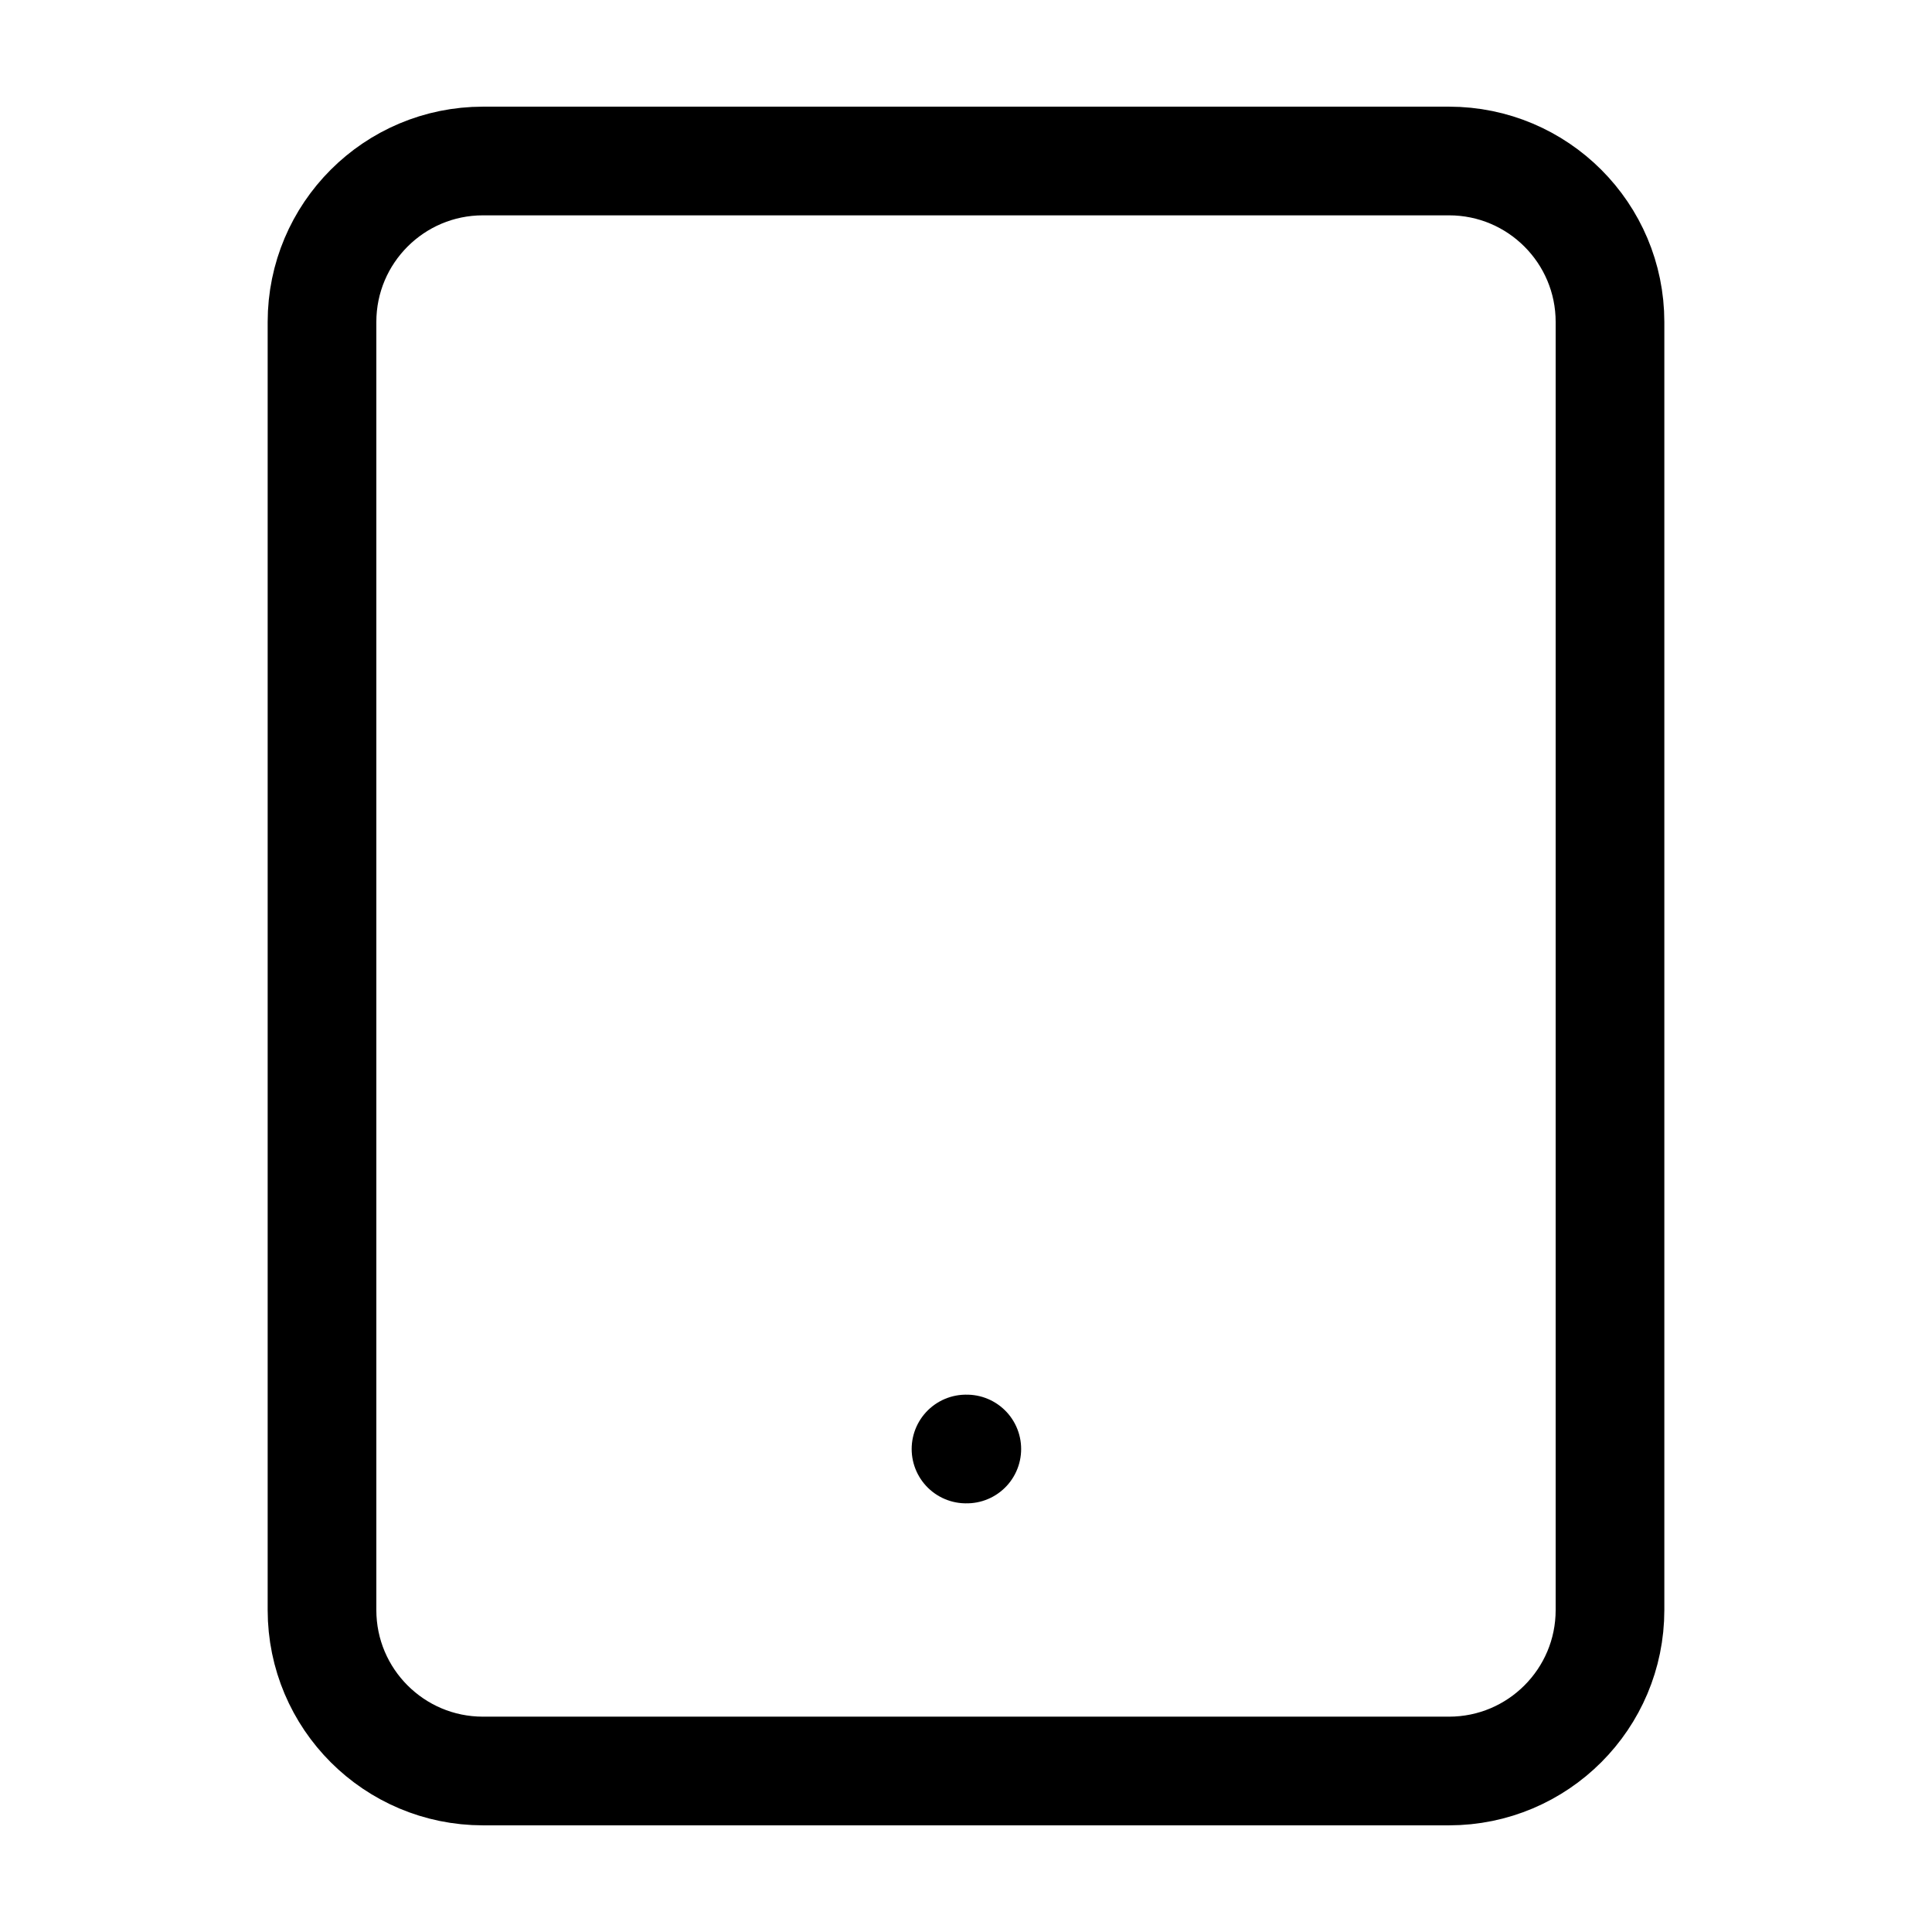
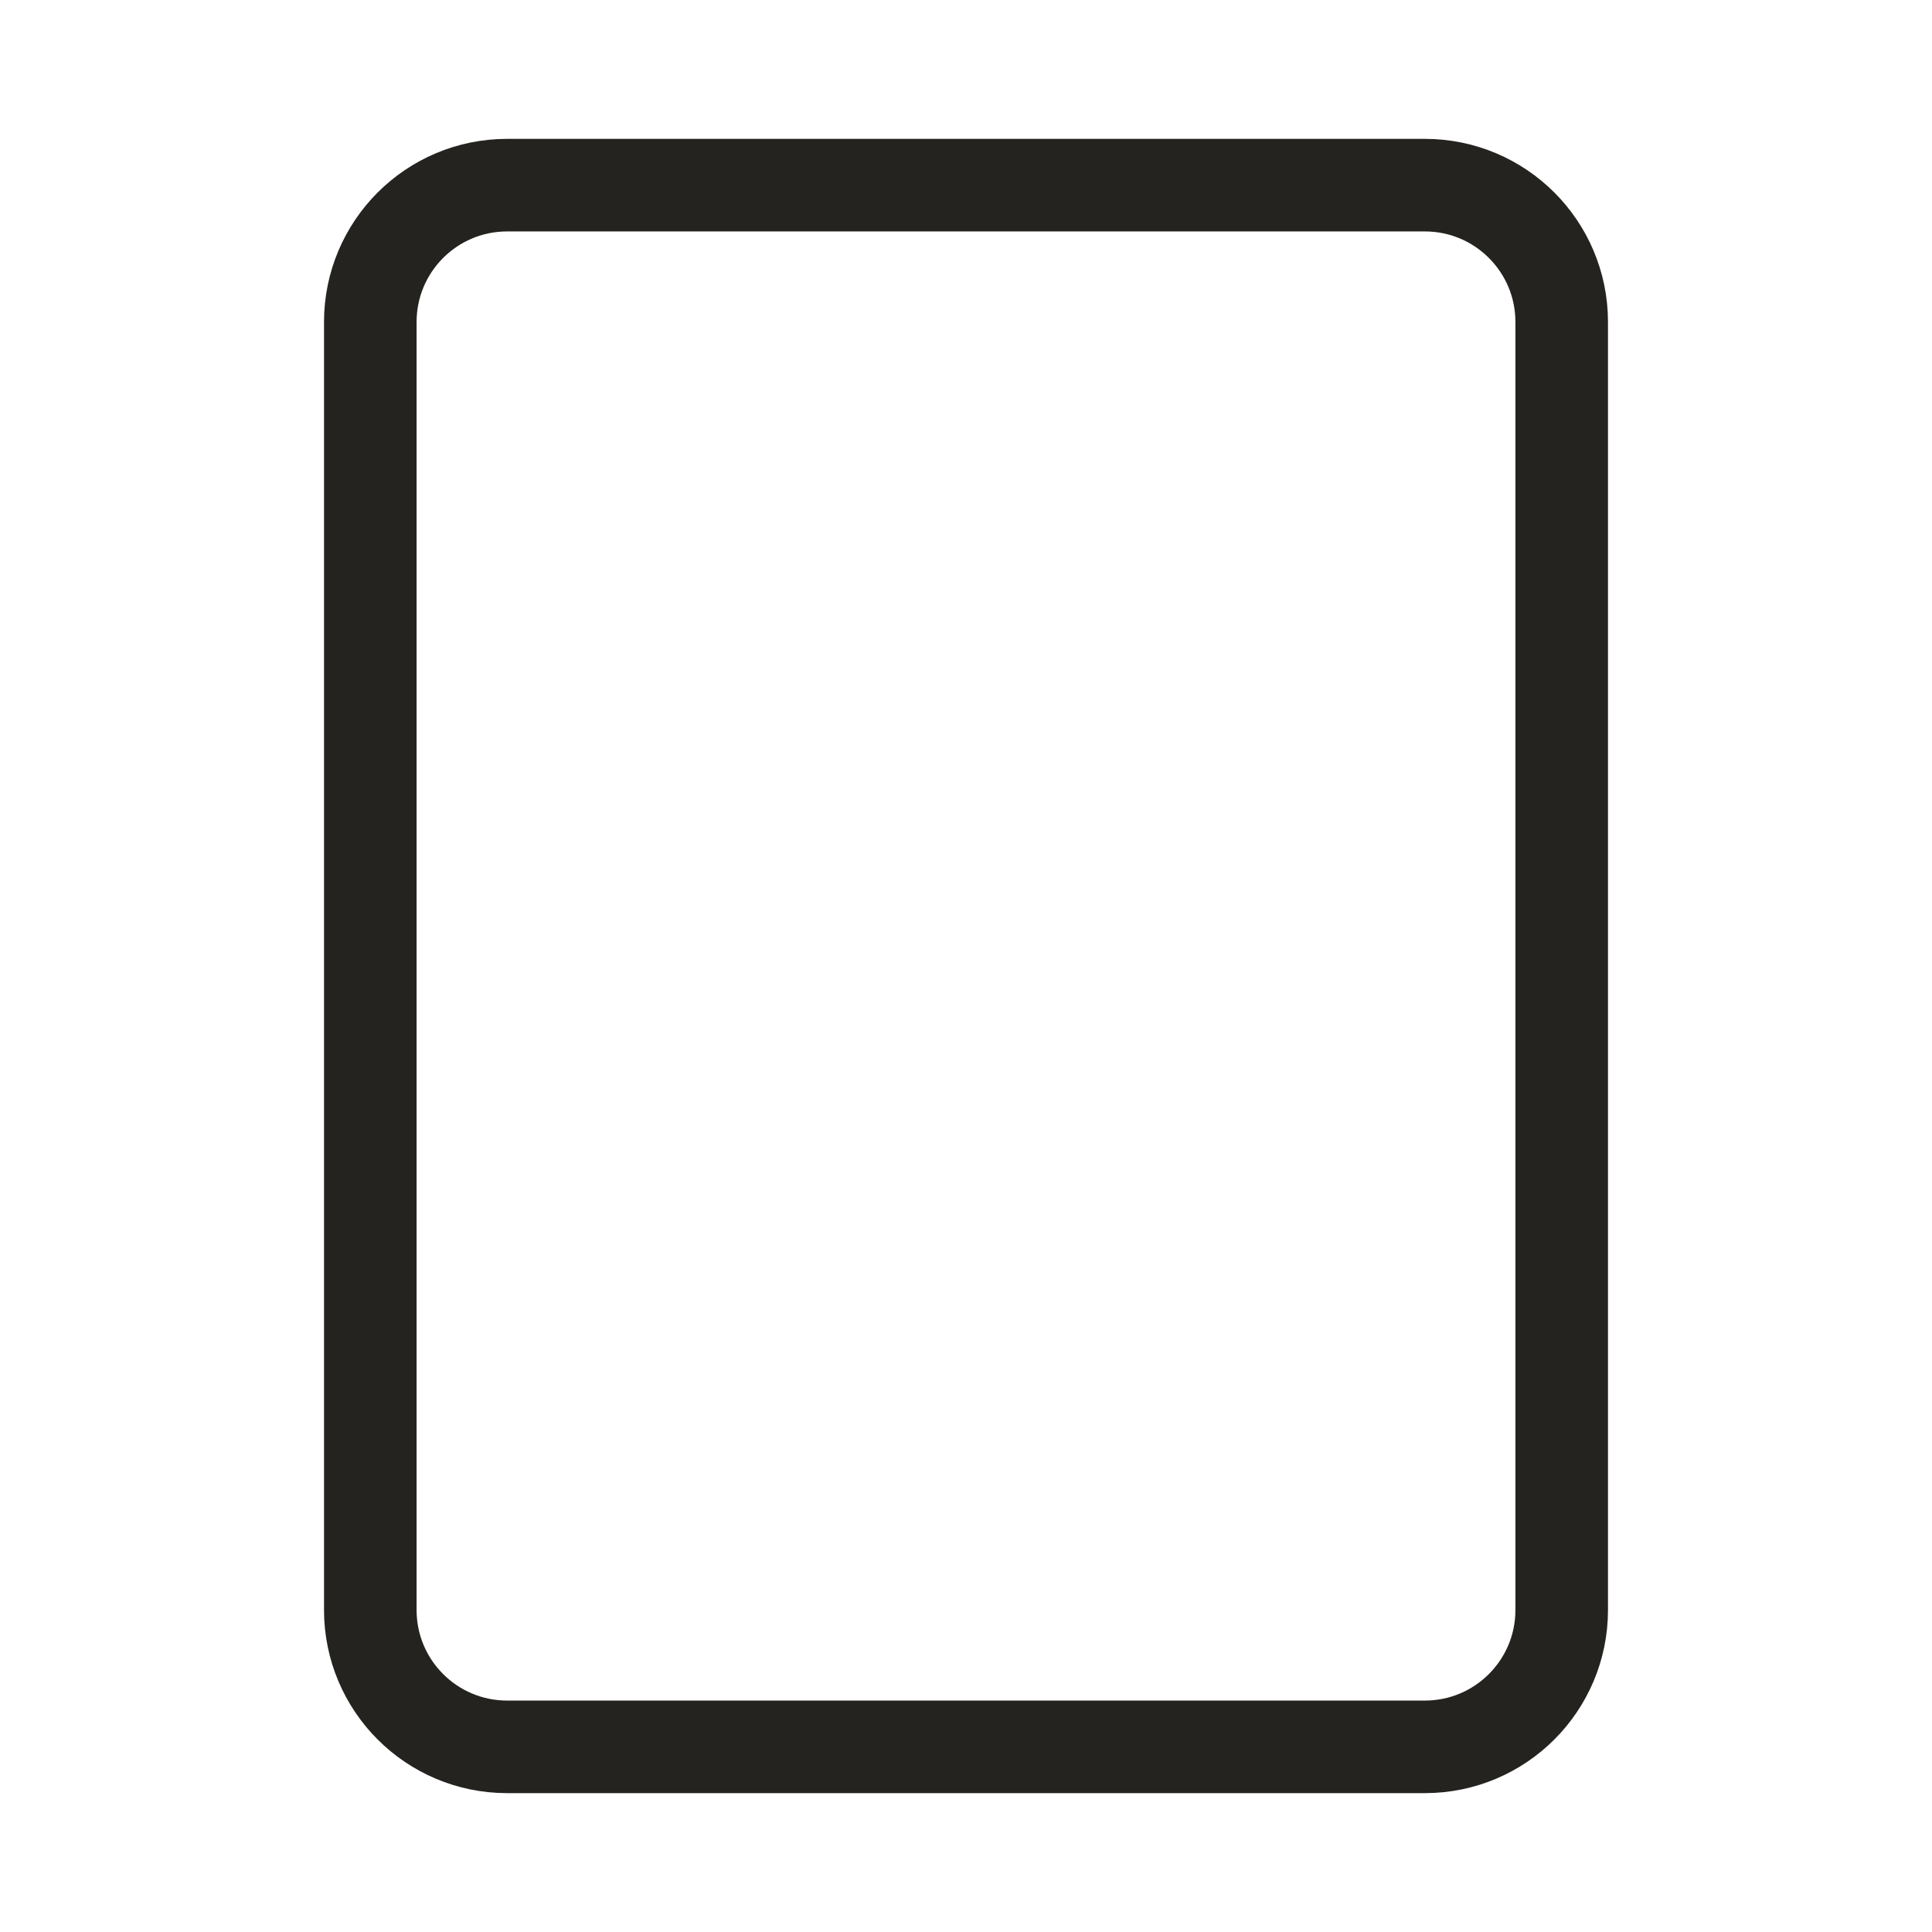
- <svg xmlns="http://www.w3.org/2000/svg" width="24" height="24" viewBox="0 0 24 24">
-   <g fill="none" stroke="currentColor" stroke-linecap="round" stroke-linejoin="round" stroke-width="1.35">
-     <rect width="16" height="20" x="4" y="2" rx="2" ry="2" />
-     <path d="M12 18h.01" />
+ <svg xmlns="http://www.w3.org/2000/svg" width="24" height="24" viewBox="0 0 24 24" style="color:#25231F">
+   <g fill="none" stroke="currentColor" stroke-width="1.15" stroke-linecap="round" stroke-linejoin="round">
+     <rect x="4.6" y="2.3" width="14.8" height="19.4" rx="1.7" />
  </g>
</svg>
